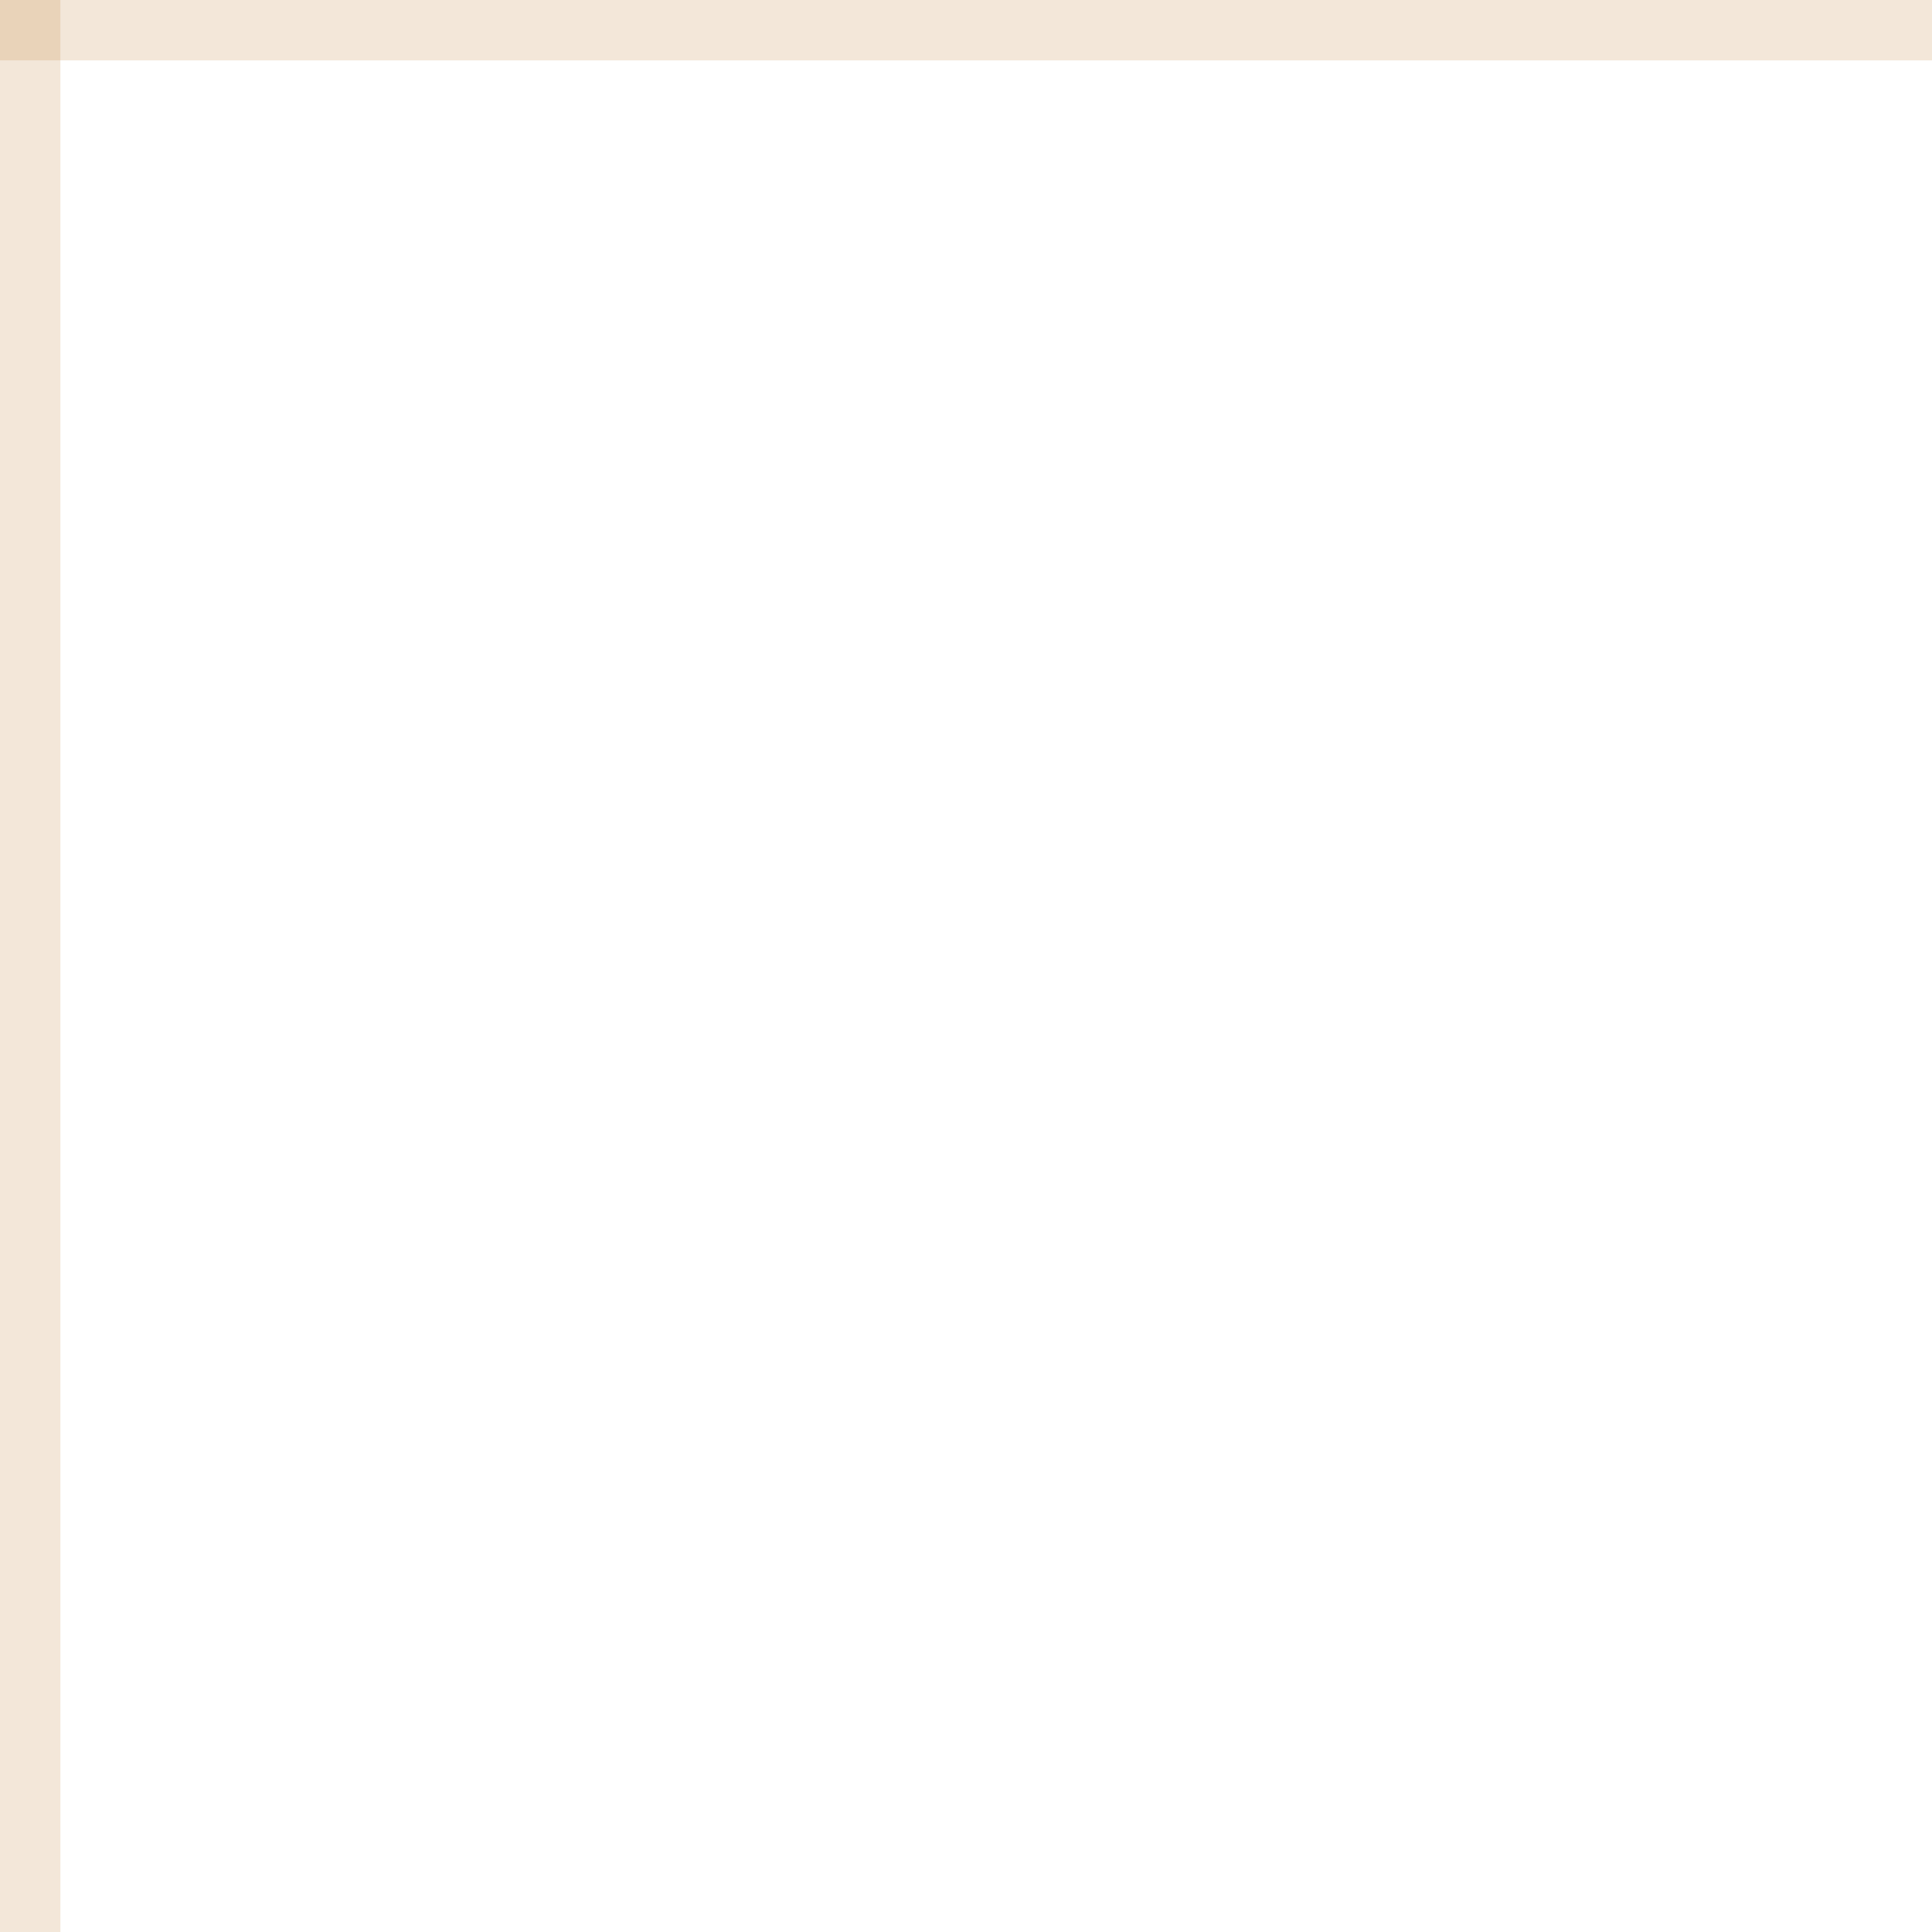
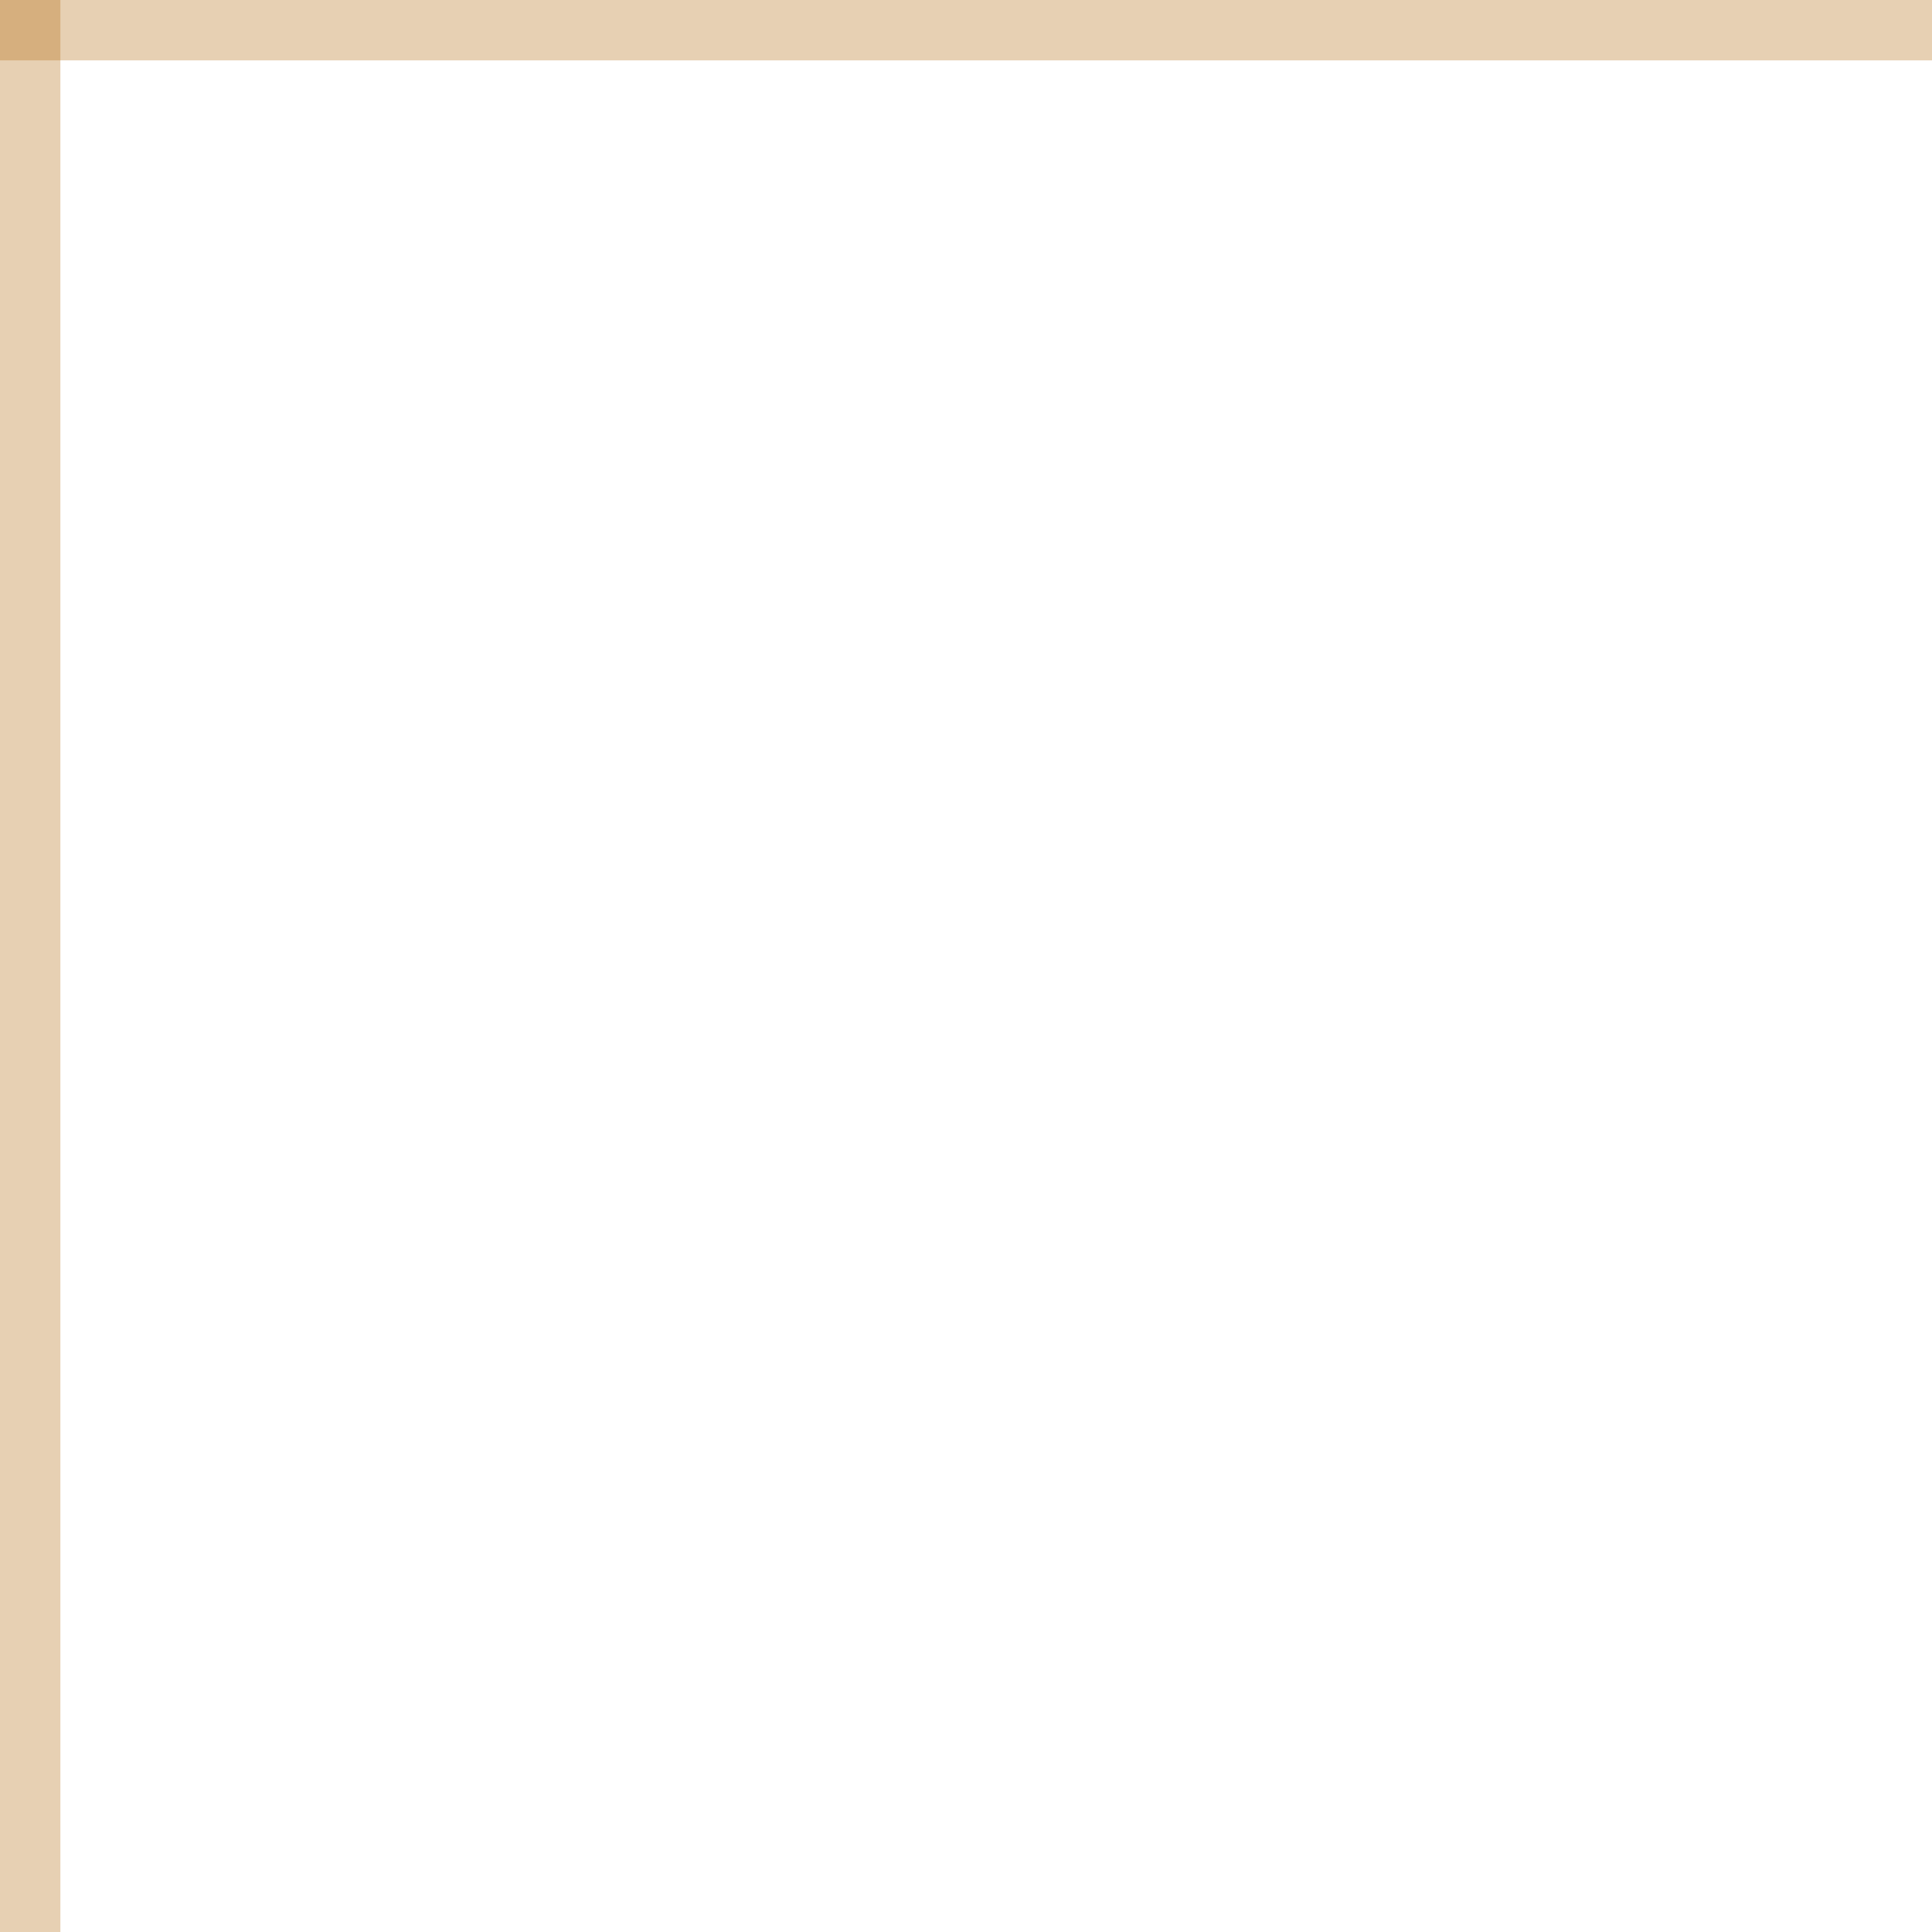
<svg xmlns="http://www.w3.org/2000/svg" width="16" height="16">
-   <line x1="0" y1="0" x2="16" y2="0" stroke="#AD6200" stroke-opacity="0.15" />
-   <line x1="0" y1="0" x2="0" y2="16" stroke="#AD6200" stroke-opacity="0.15" />
+   <line x1="0" y1="0" x2="16" y2="0" stroke="#AD6200" stroke-opacity="0.3" />
+   <line x1="0" y1="0" x2="0" y2="16" stroke="#AD6200" stroke-opacity="0.3" />
</svg>
